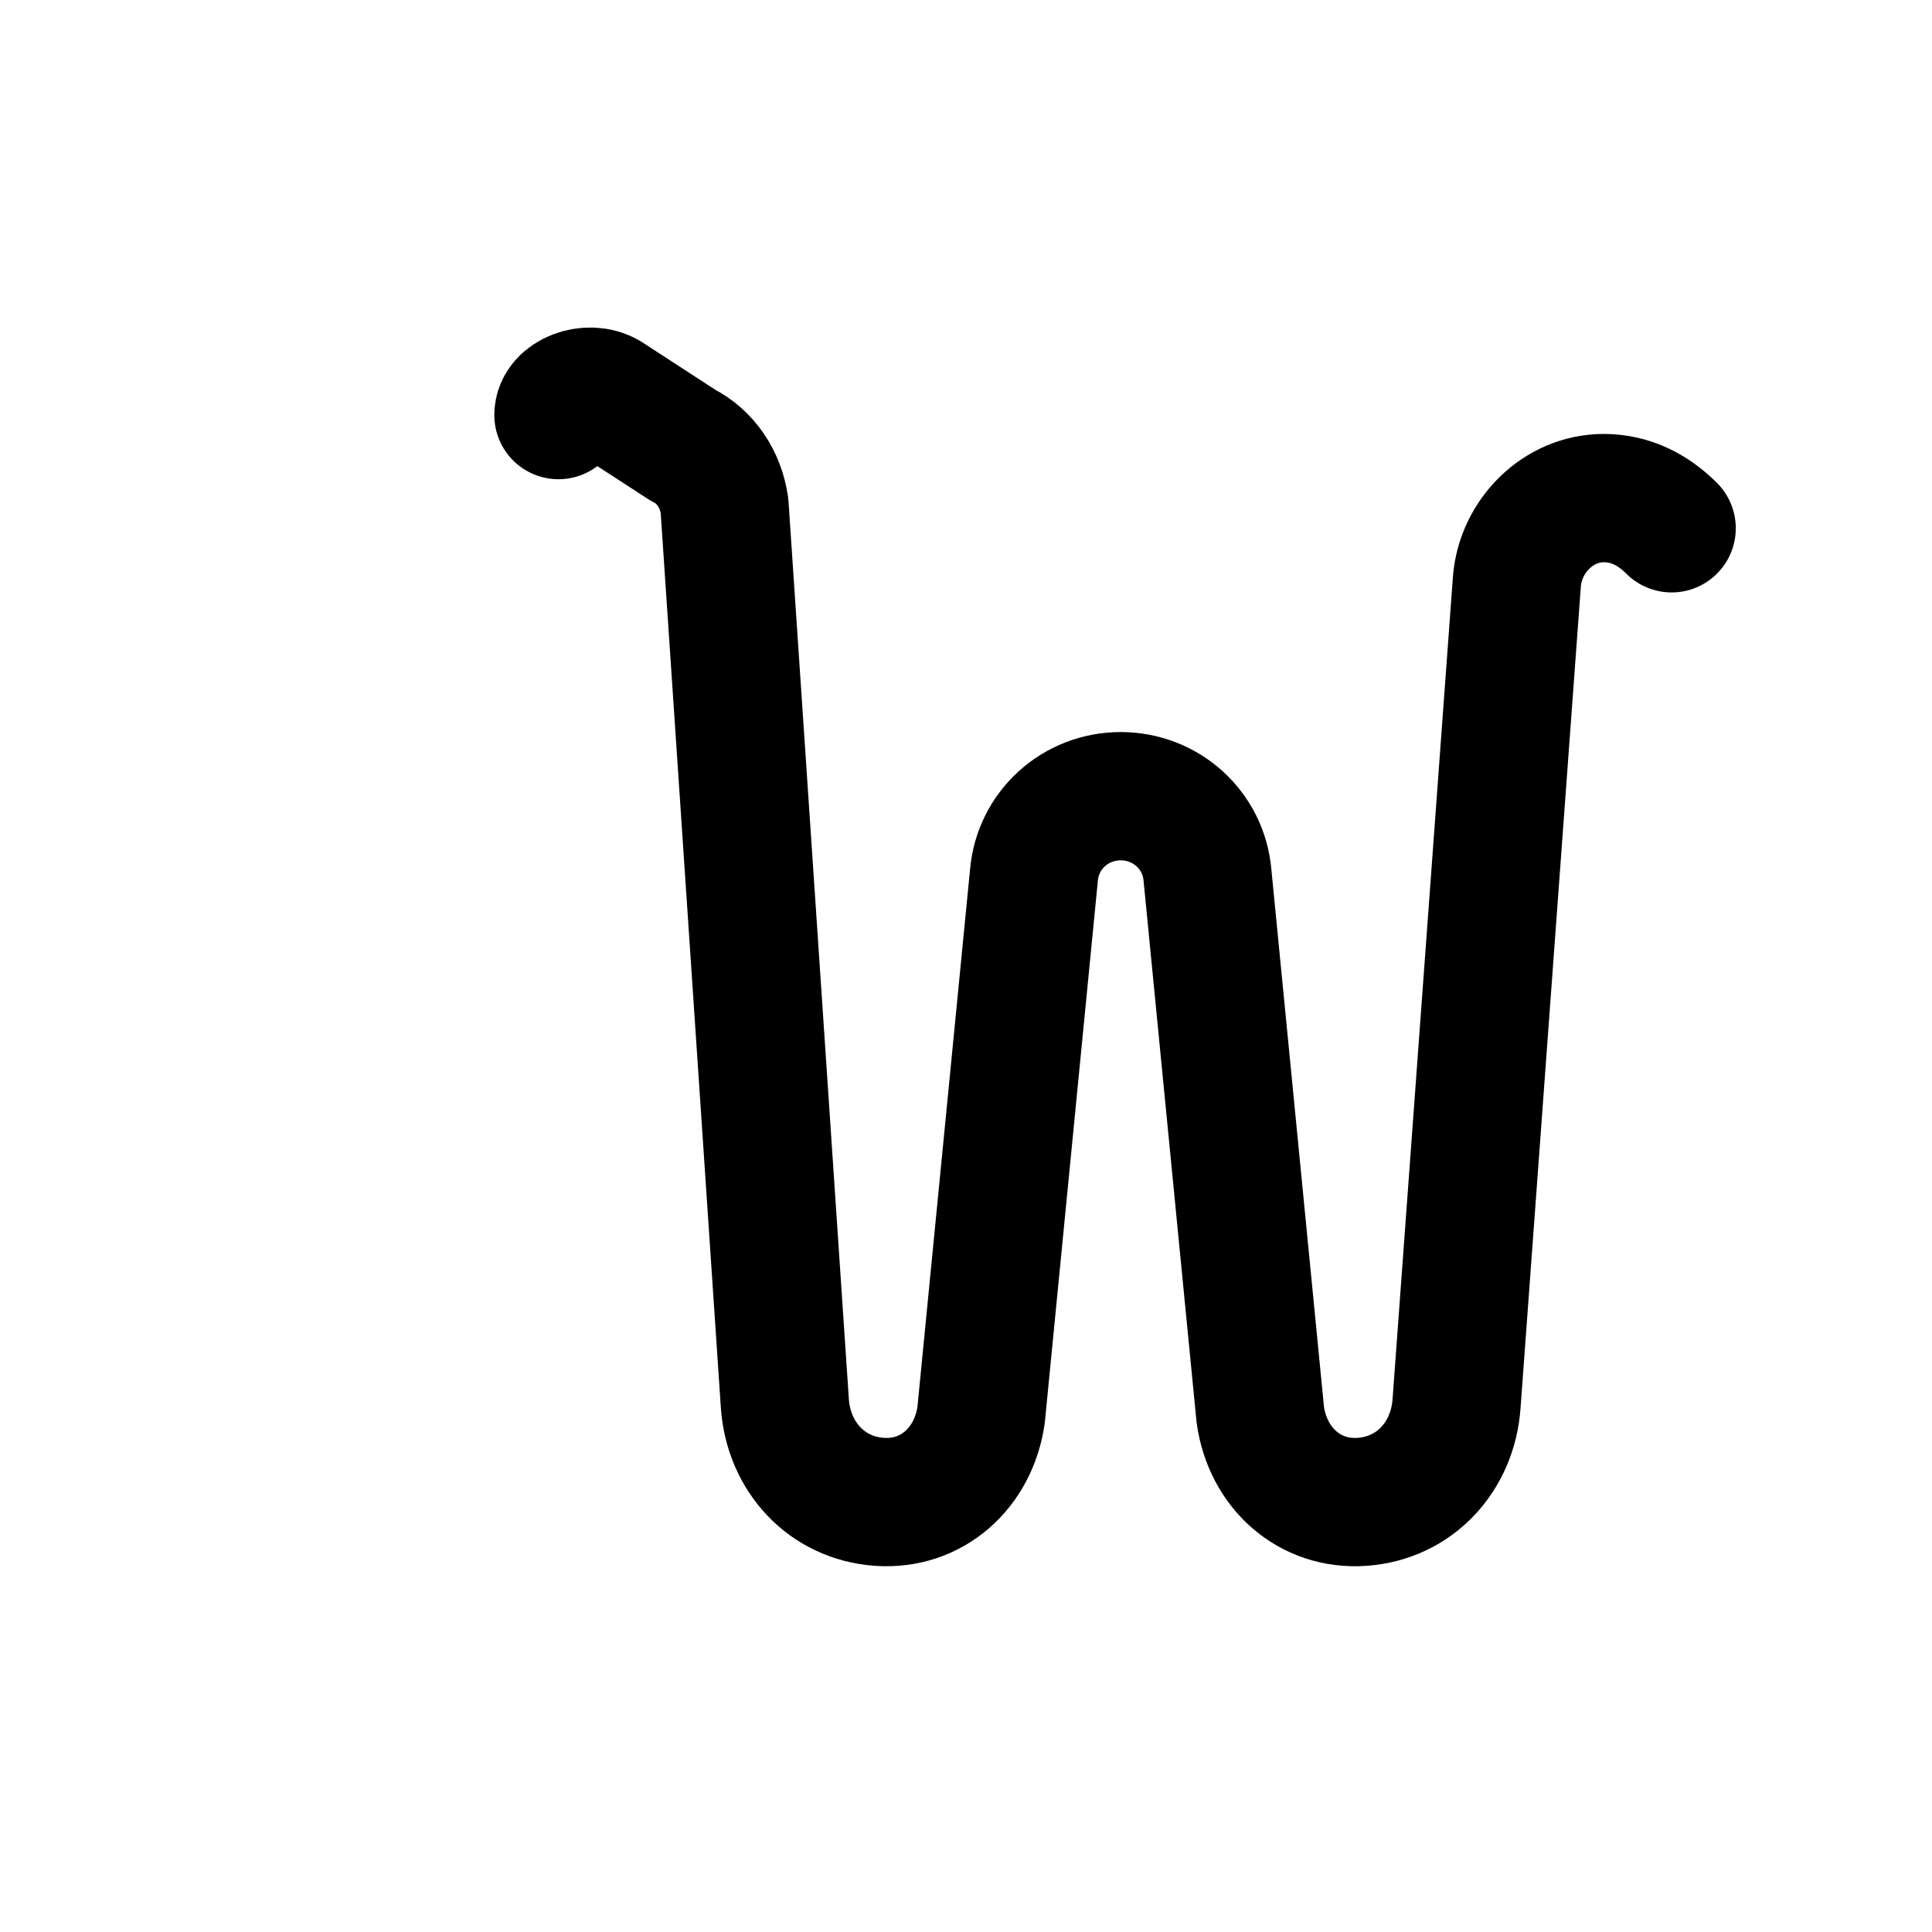
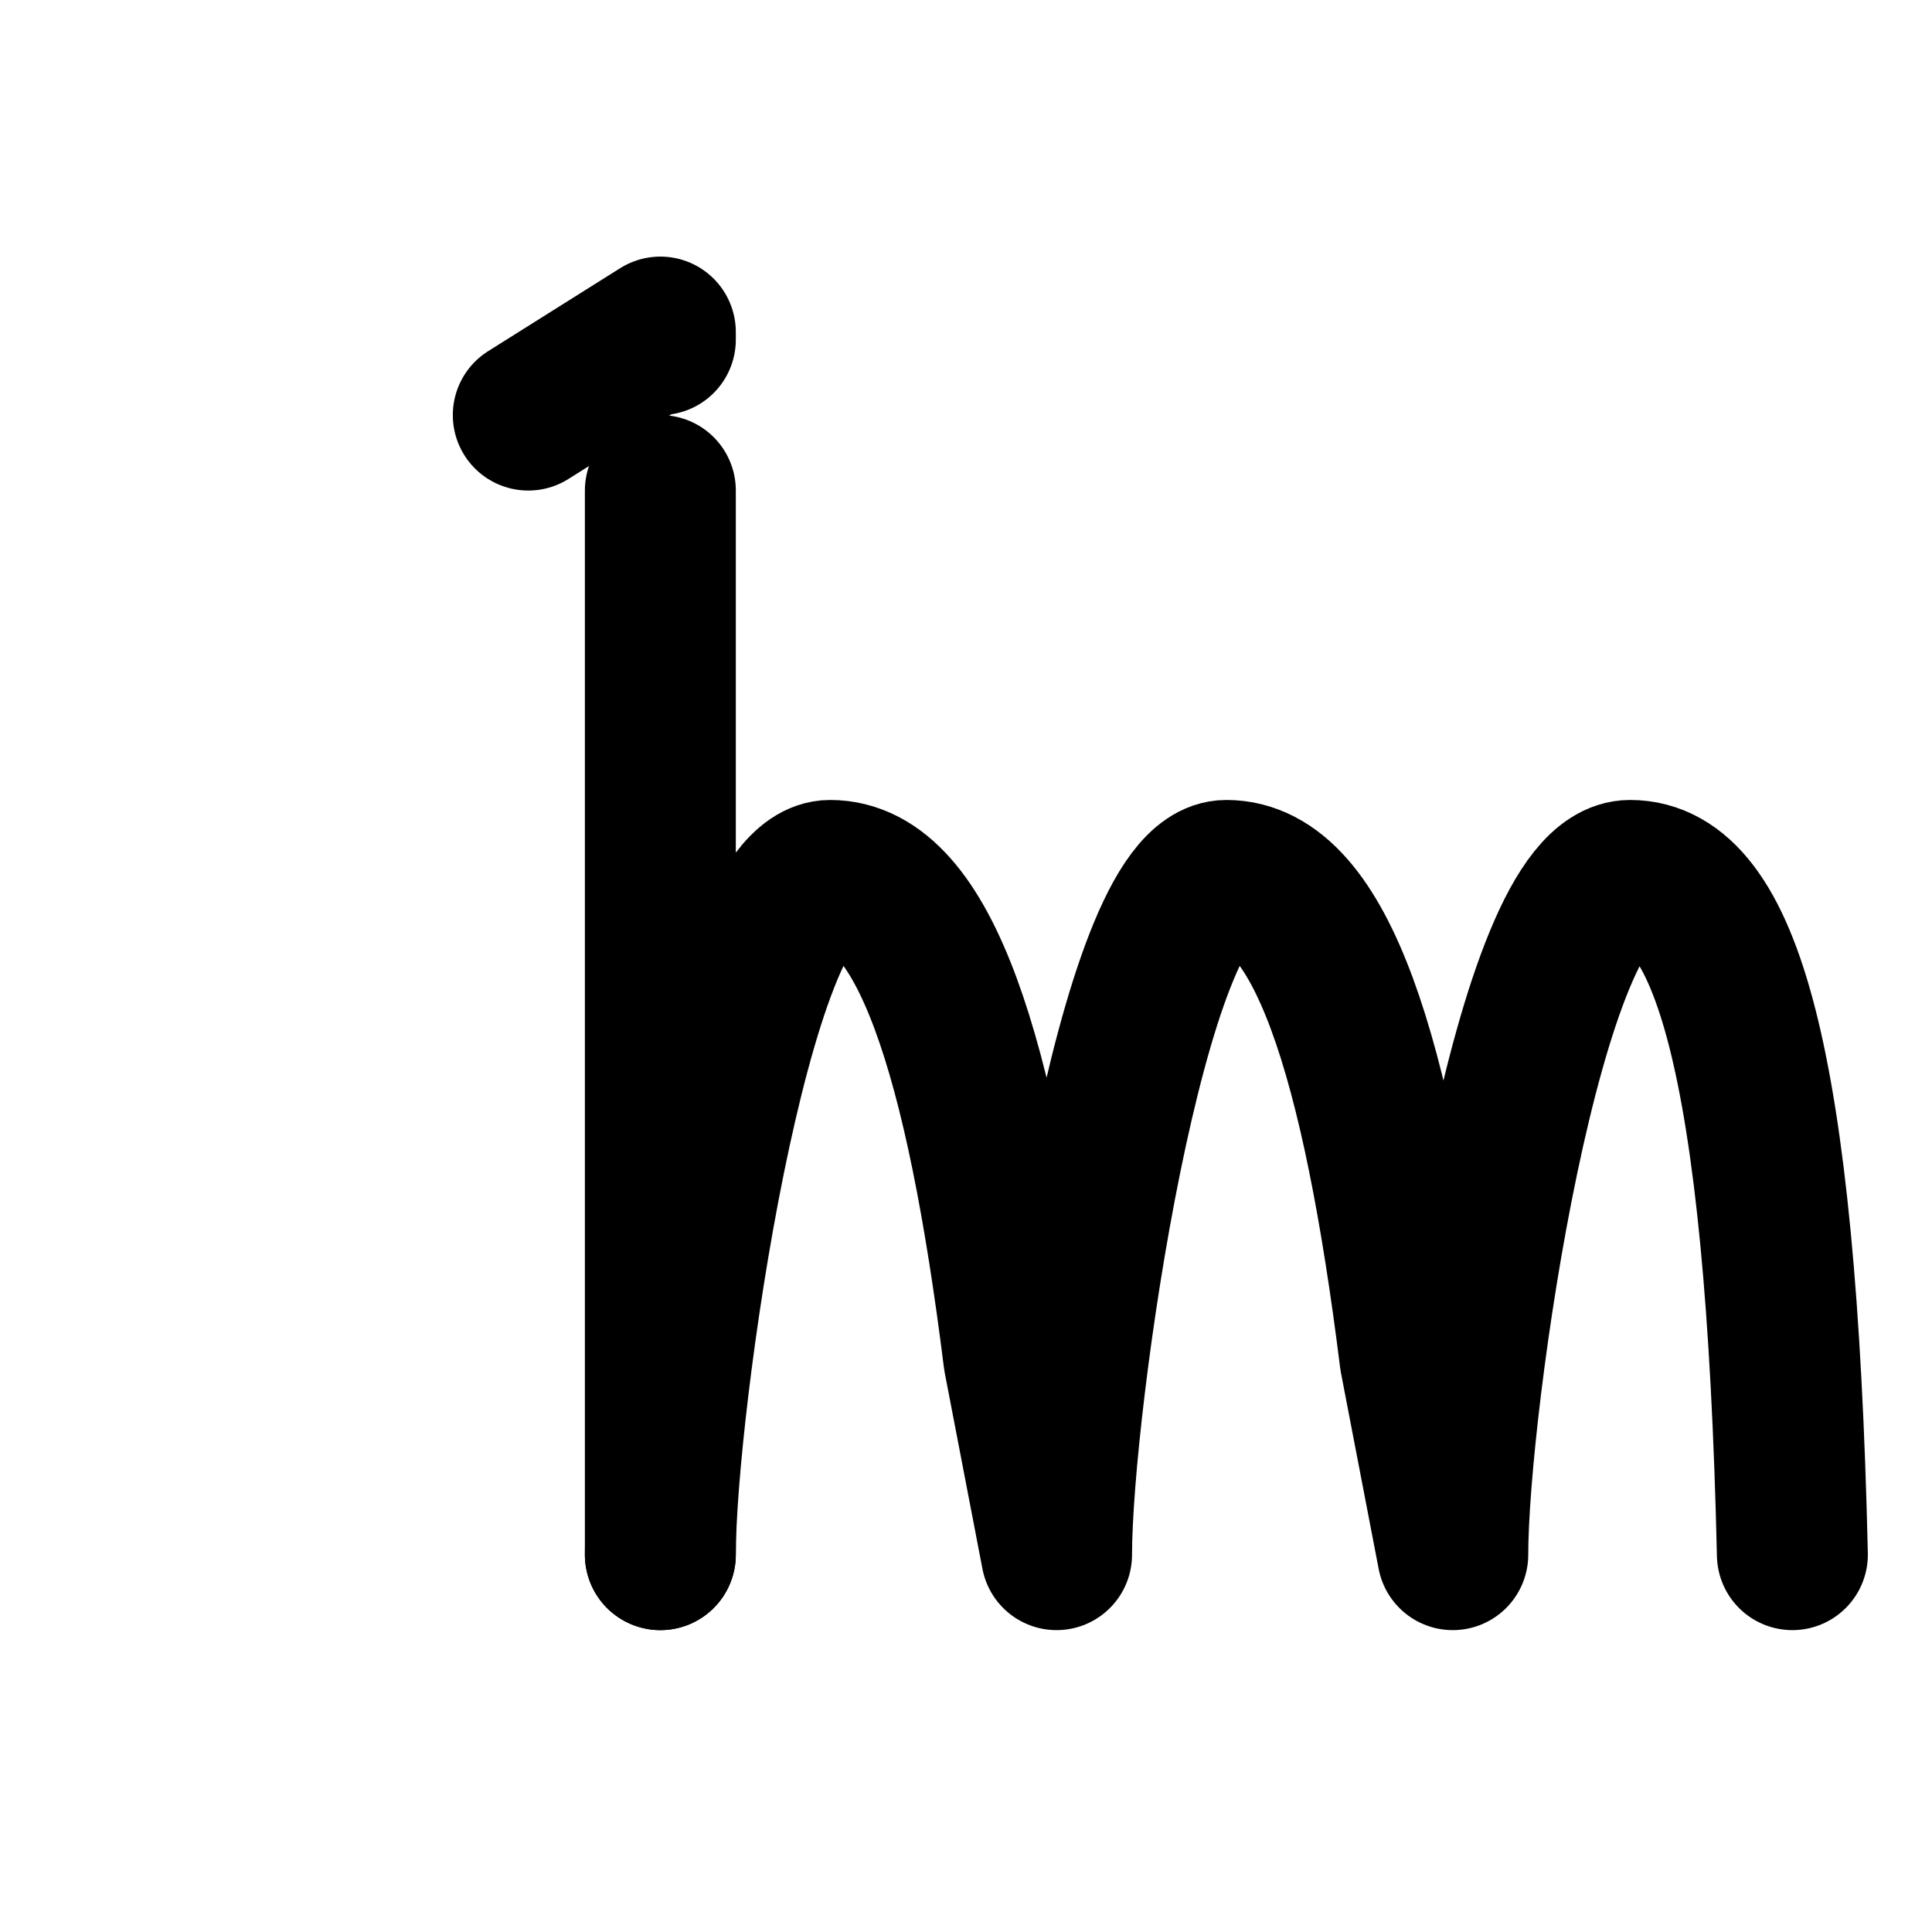
<svg xmlns="http://www.w3.org/2000/svg" width="512" height="512" viewBox="0 0 512 512" role="img" aria-label="Moveasy mark">
-   <path d="M148 110            C148 105, 156 102, 161 105            L181 118            C187 121, 191 127, 192 134            L208 372            C209 386, 219 397, 233 398            C247 399, 258 389, 260 375            L274 232            C275 220, 285 211, 297 211            C309 211, 319 220, 320 232            L334 375            C336 389, 347 399, 361 398            C375 397, 385 386, 386 372            L402 154            C403 142, 413 132, 425 132            C432 132, 438 135, 443 140" stroke="currentColor" stroke-width="34" stroke-linecap="round" stroke-linejoin="round" fill="none" />
+   <g fill="none" stroke="currentColor" stroke-width="40" stroke-linecap="round" stroke-linejoin="round">
+     <path d="M 140 110 L 175 88 L 175 90" />
+     <path d="M 175 130 L 175 412" />
+     <path d="M 175 412              L 175 412              C 175 372, 195 232, 220 232              C 245 232, 260 280, 270 360              L 280 412              C 280 412, 280 412, 280 412              C 280 372, 300 232, 325 232              C 350 232, 365 280, 375 360              L 385 412              C 385 412, 385 412, 385 412              C 385 372, 405 232, 432 232              C 457 232, 472 280, 475 412" />
+   </g>
</svg>
